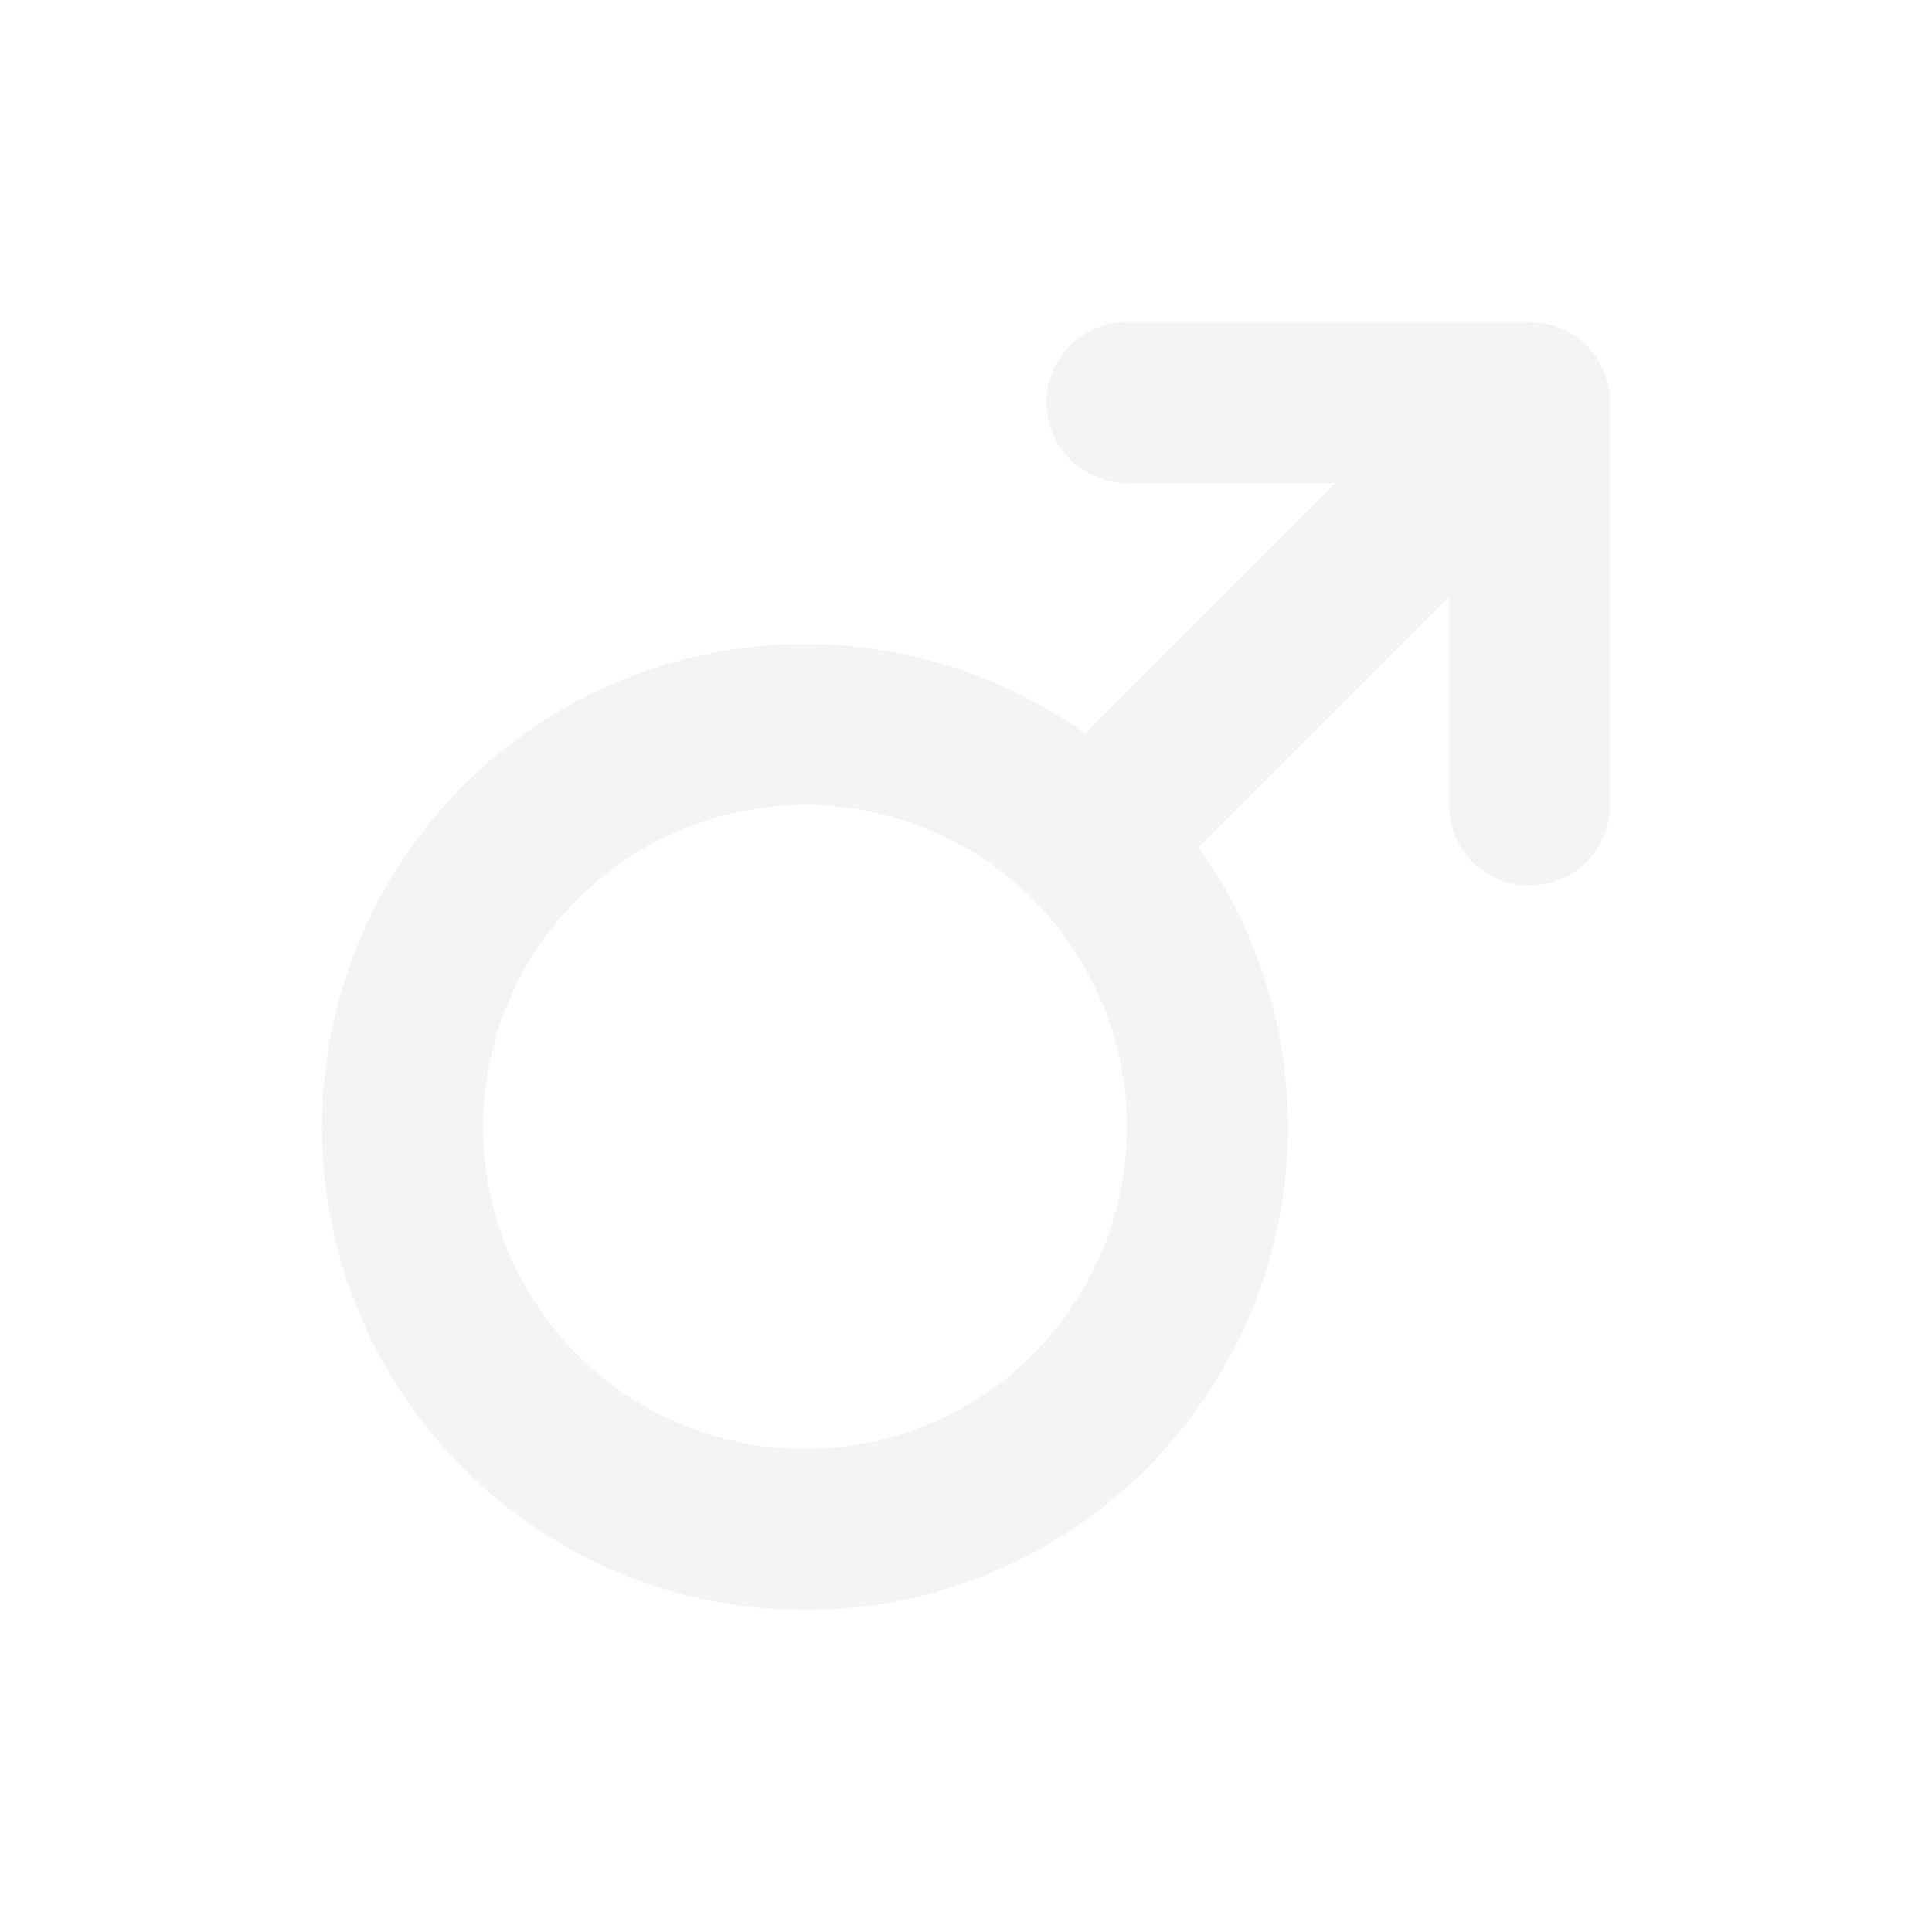
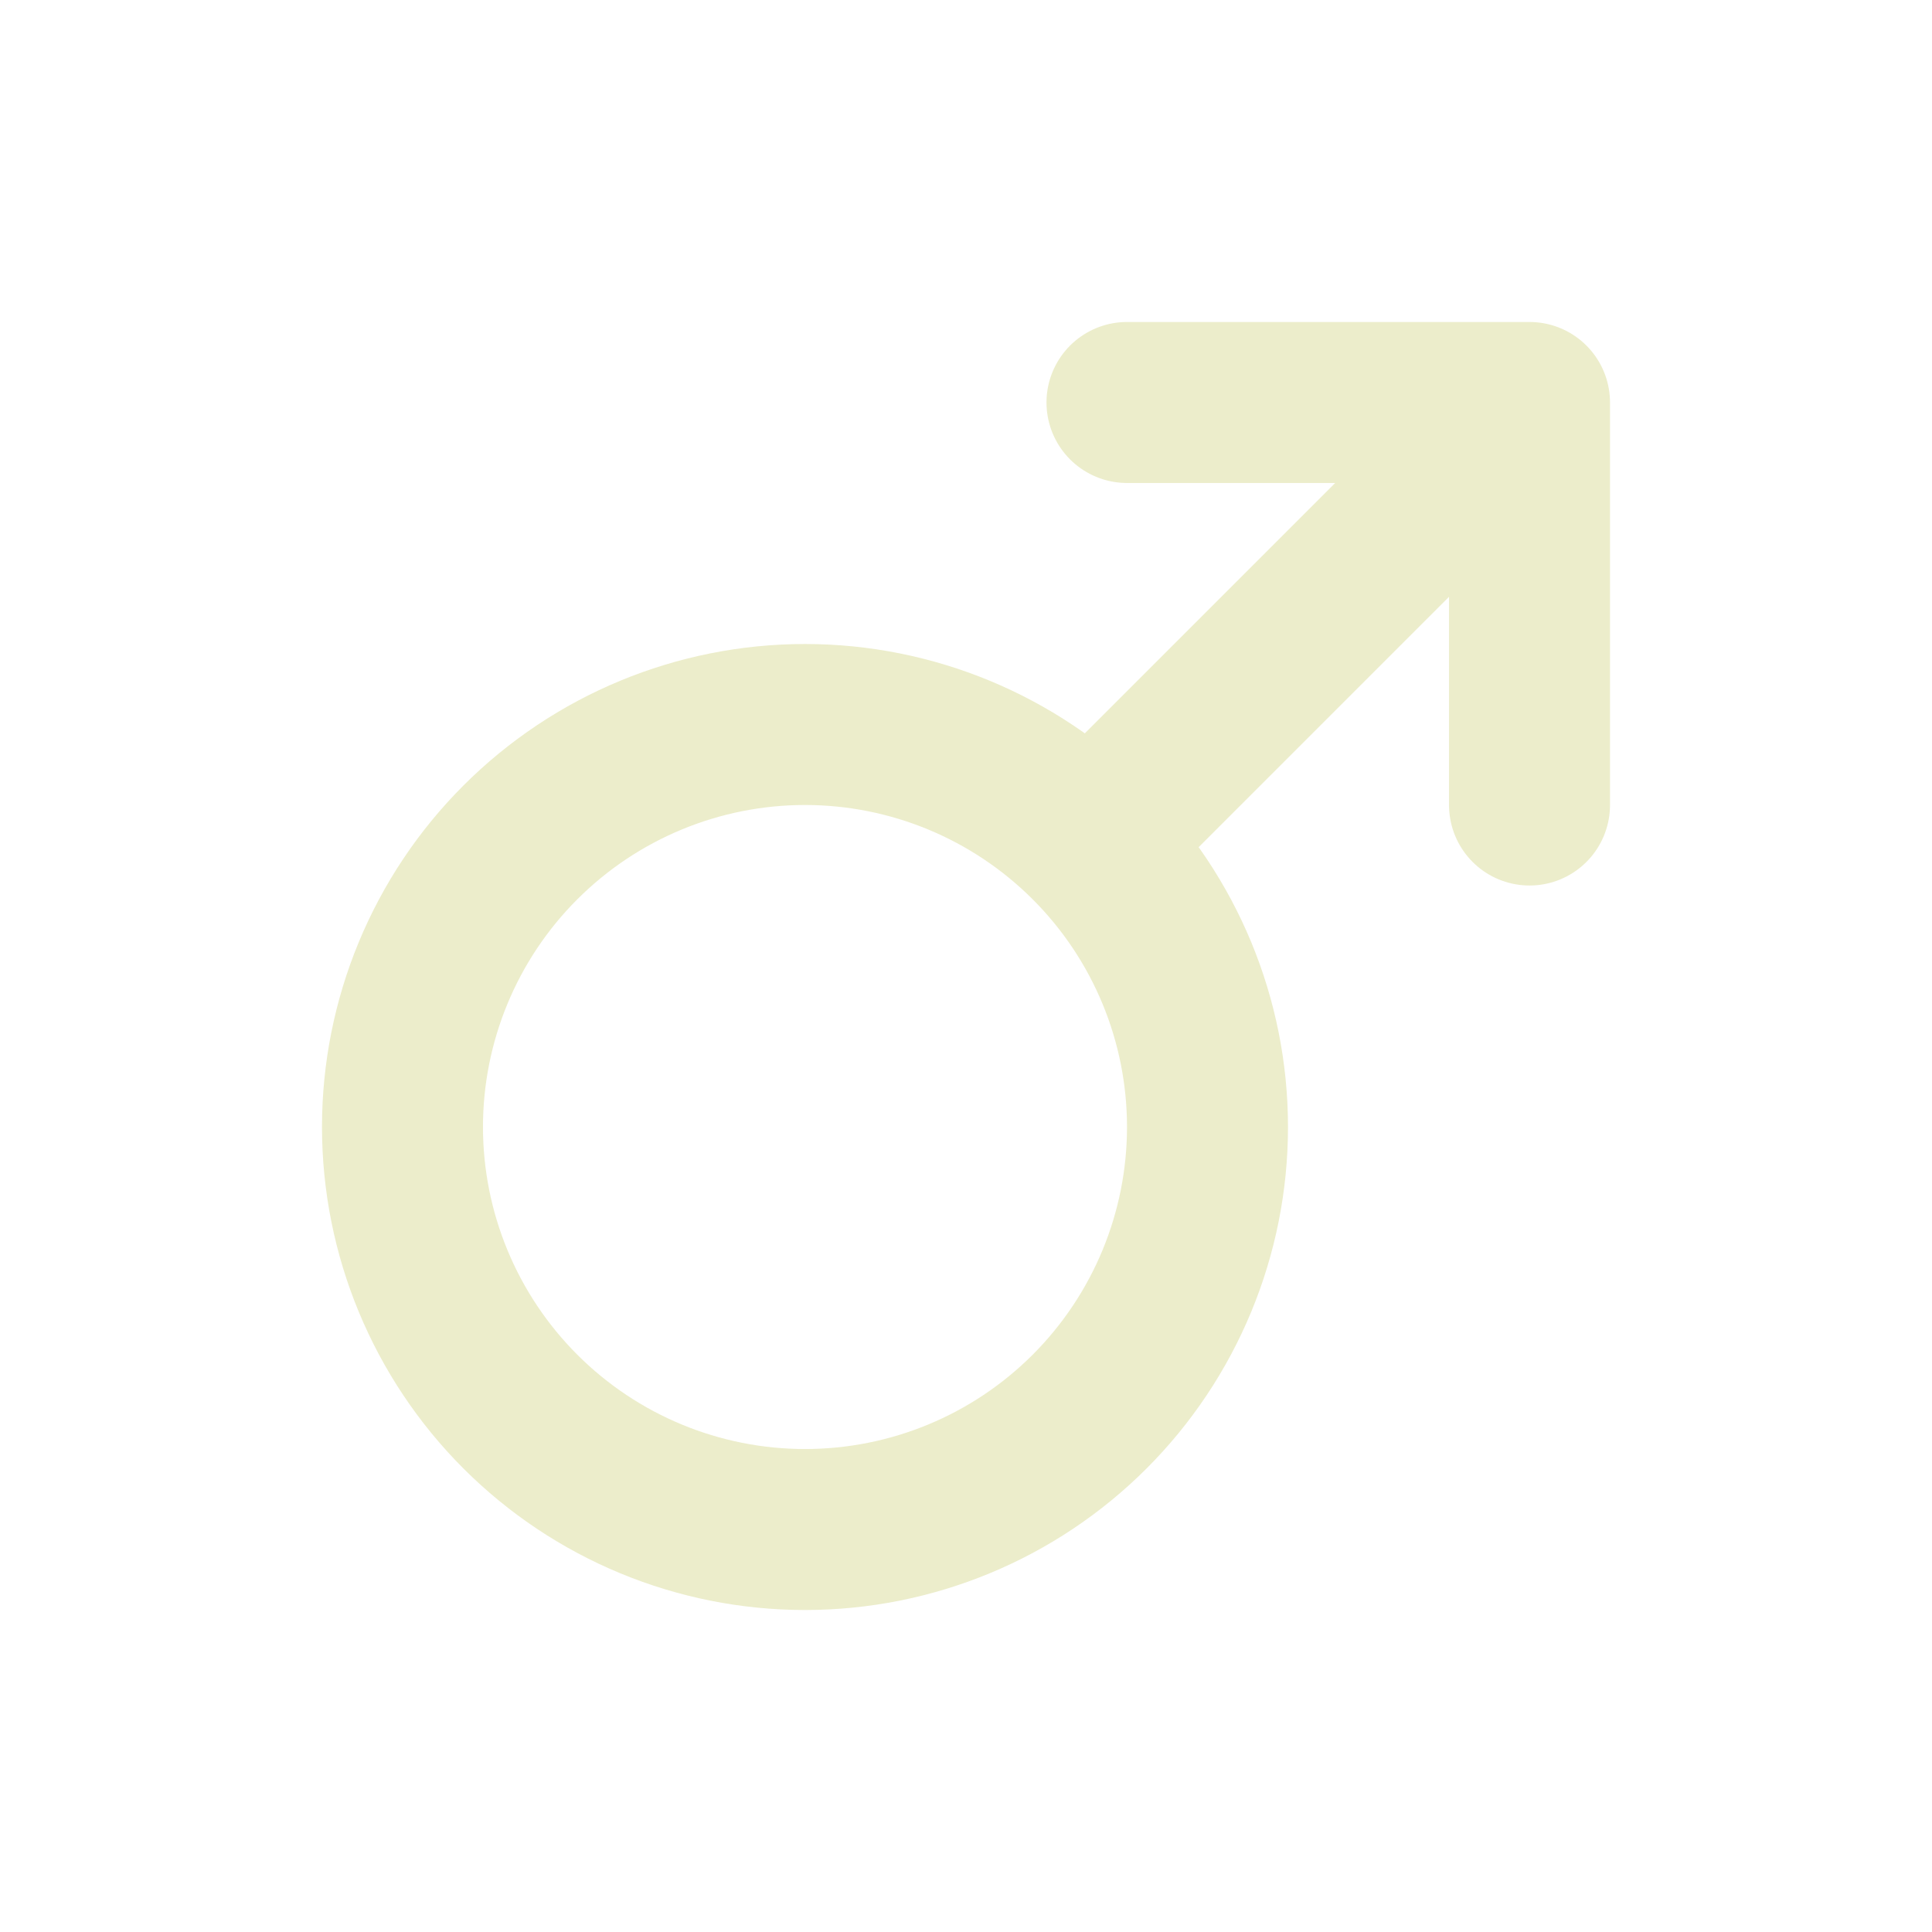
<svg xmlns="http://www.w3.org/2000/svg" width="40" height="40" viewBox="0 0 40 40" fill="none">
-   <path d="M31.667 8.333L22.667 17.333M31.667 8.333H23.333M31.667 8.333V16.667M8.333 23.333C8.333 25.543 9.211 27.663 10.774 29.226C12.337 30.789 14.456 31.667 16.667 31.667C18.877 31.667 20.996 30.789 22.559 29.226C24.122 27.663 25 25.543 25 23.333C25 21.123 24.122 19.003 22.559 17.441C20.996 15.878 18.877 15 16.667 15C14.456 15 12.337 15.878 10.774 17.441C9.211 19.003 8.333 21.123 8.333 23.333Z" stroke="#F4F4F5" stroke-width="3.333" stroke-linecap="round" stroke-linejoin="round" />
+   <path d="M31.667 8.333L22.667 17.333M31.667 8.333H23.333M31.667 8.333V16.667M8.333 23.333C8.333 25.543 9.211 27.663 10.774 29.226C12.337 30.789 14.456 31.667 16.667 31.667C18.877 31.667 20.996 30.789 22.559 29.226C24.122 27.663 25 25.543 25 23.333C25 21.123 24.122 19.003 22.559 17.441C20.996 15.878 18.877 15 16.667 15C14.456 15 12.337 15.878 10.774 17.441C9.211 19.003 8.333 21.123 8.333 23.333Z" stroke="#ECEDCB" stroke-width="3.333" stroke-linecap="round" stroke-linejoin="round" />
</svg>
